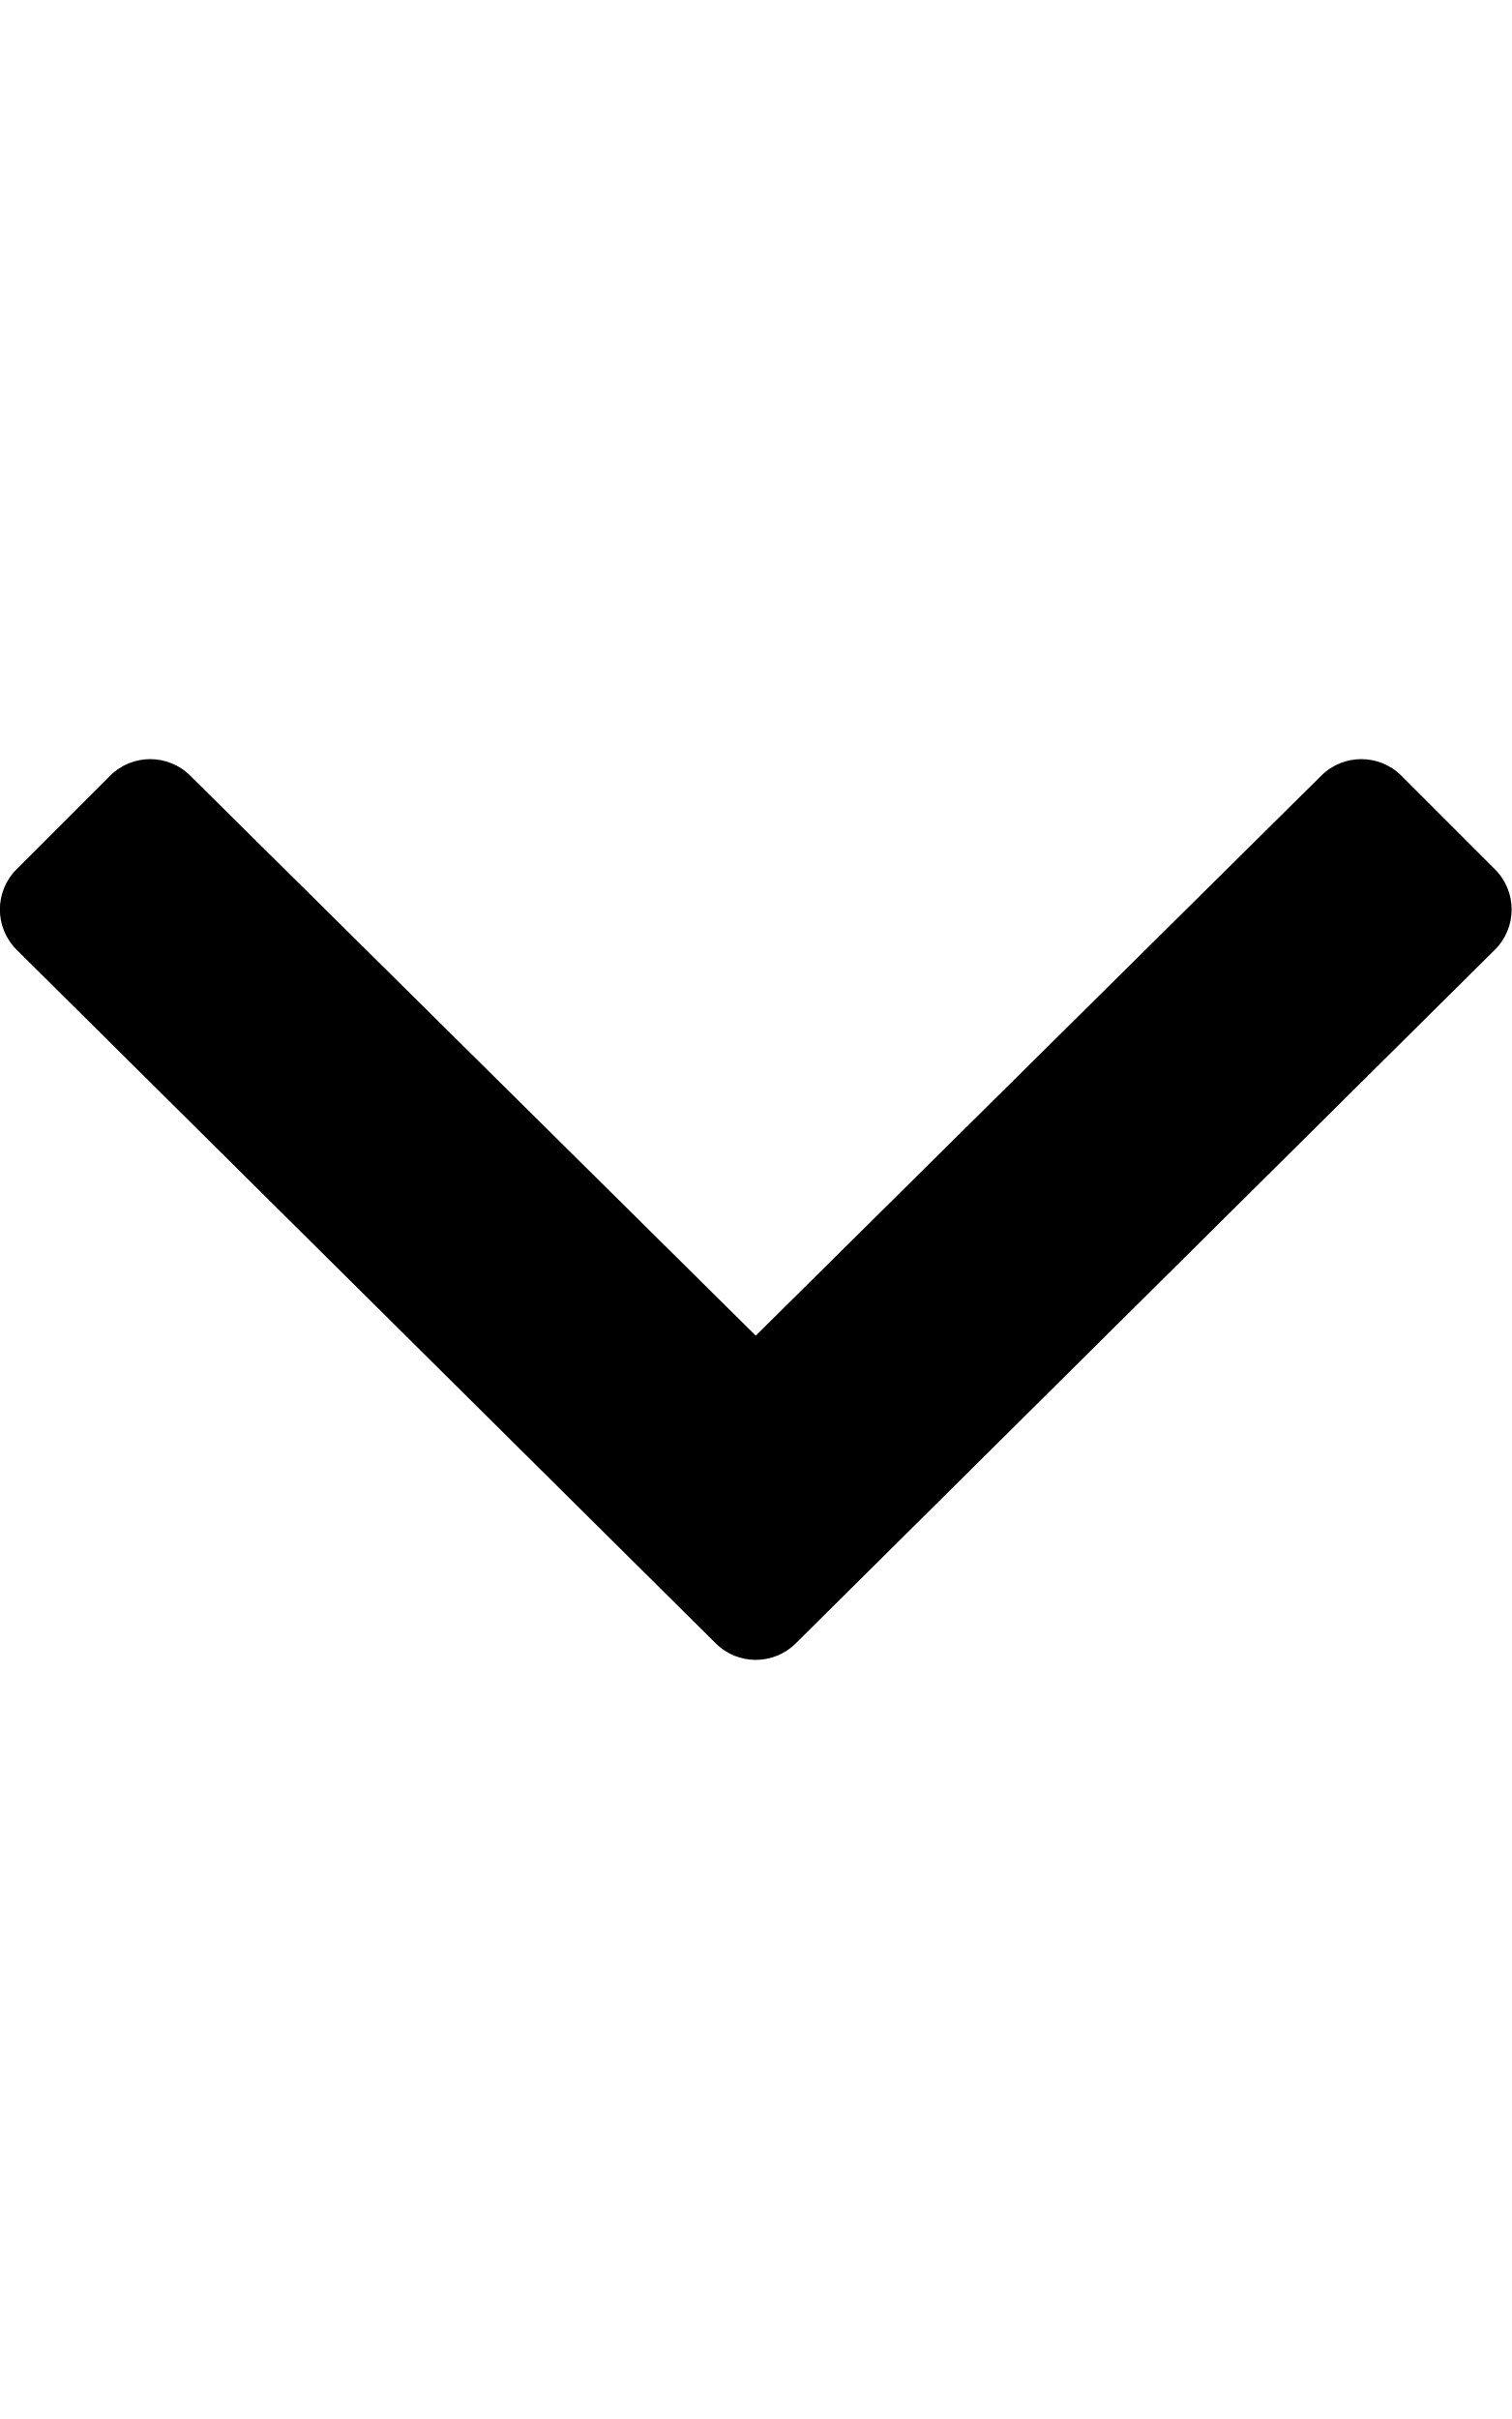
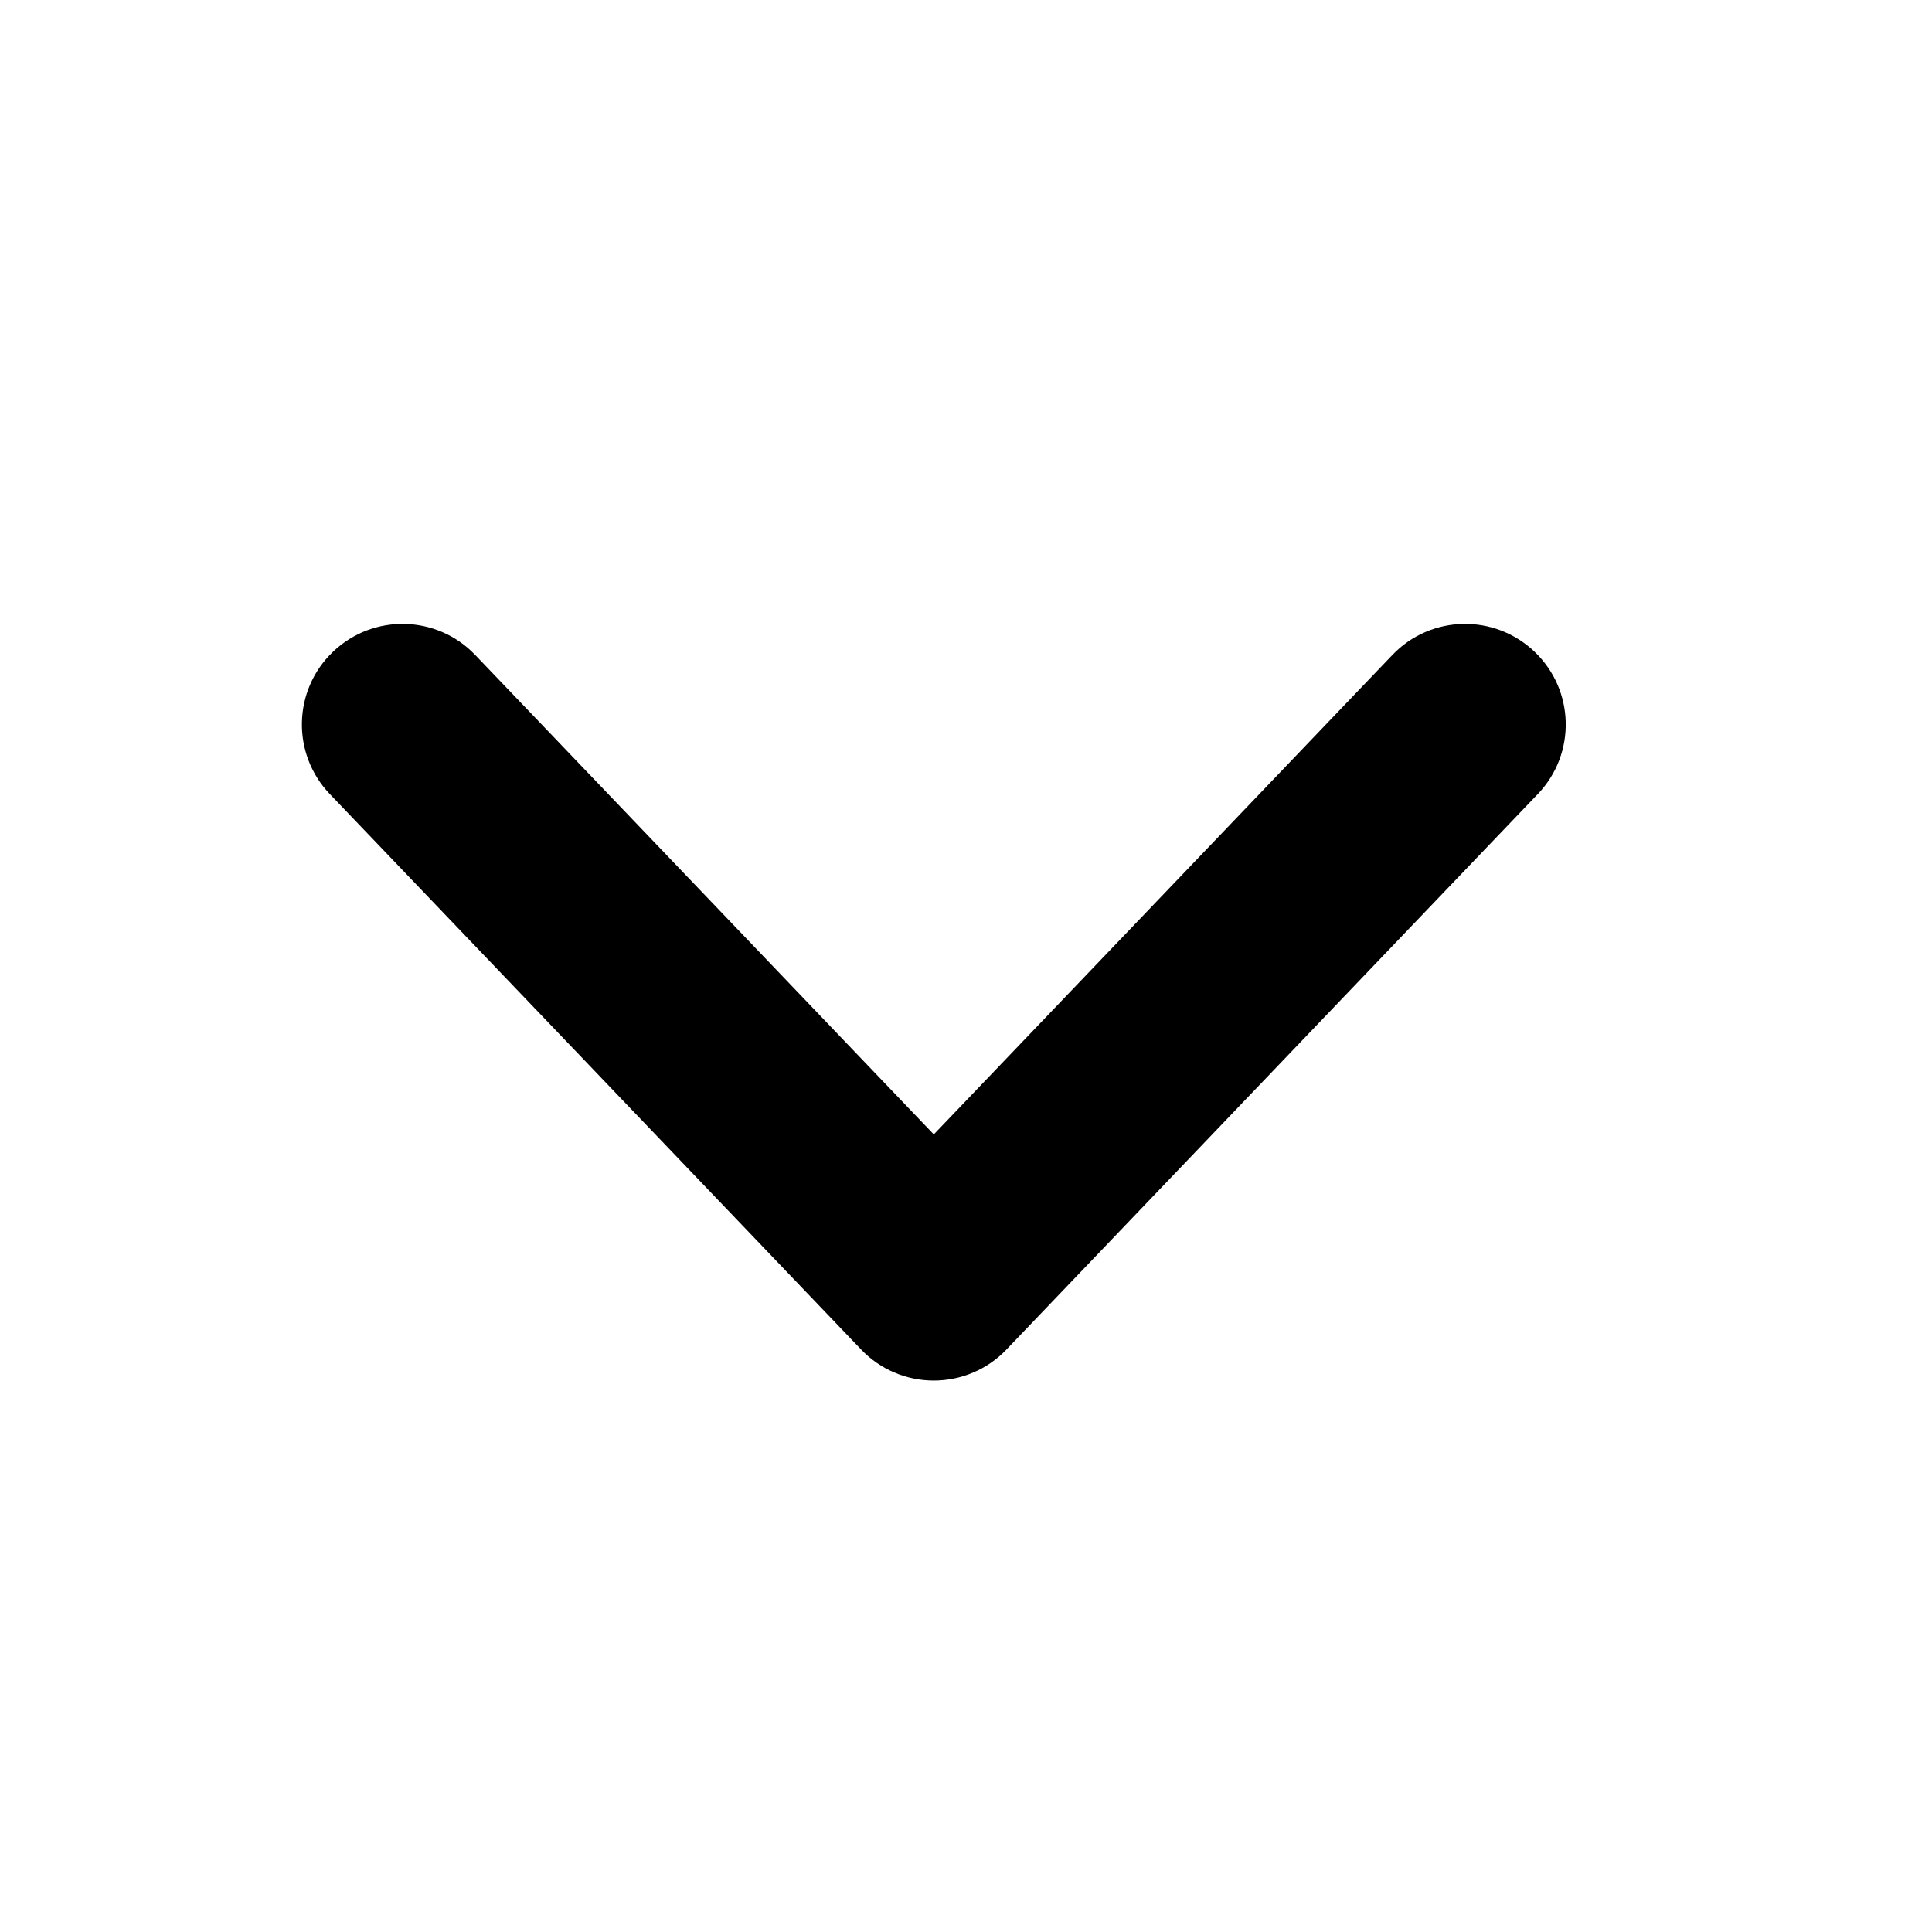
- <svg xmlns="http://www.w3.org/2000/svg" viewBox="0 0 320 512">
-   <path d="M151.5 347.8L3.5 201c-4.7-4.7-4.7-12.3 0-17l19.8-19.8c4.7-4.7 12.3-4.7 17 0L160 282.7l119.7-118.5c4.7-4.7 12.3-4.7 17 0l19.8 19.8c4.7 4.7 4.7 12.3 0 17l-148 146.8c-4.7 4.7-12.3 4.7-17 0z" />
+ <svg xmlns="http://www.w3.org/2000/svg" width="24" height="24" viewBox="0 0 24 24" fill="none">
+   <path fill-rule="evenodd" clip-rule="evenodd" d="M4.136 8.097C4.635 7.62 5.426 7.637 5.903 8.136L11.6 14.092L17.297 8.136C17.774 7.637 18.565 7.62 19.064 8.097C19.563 8.574 19.581 9.365 19.103 9.864L12.503 16.764C12.268 17.011 11.941 17.15 11.6 17.15C11.259 17.15 10.932 17.011 10.697 16.764L4.097 9.864C3.62 9.365 3.637 8.574 4.136 8.097Z" fill="currentColor" />
</svg>
